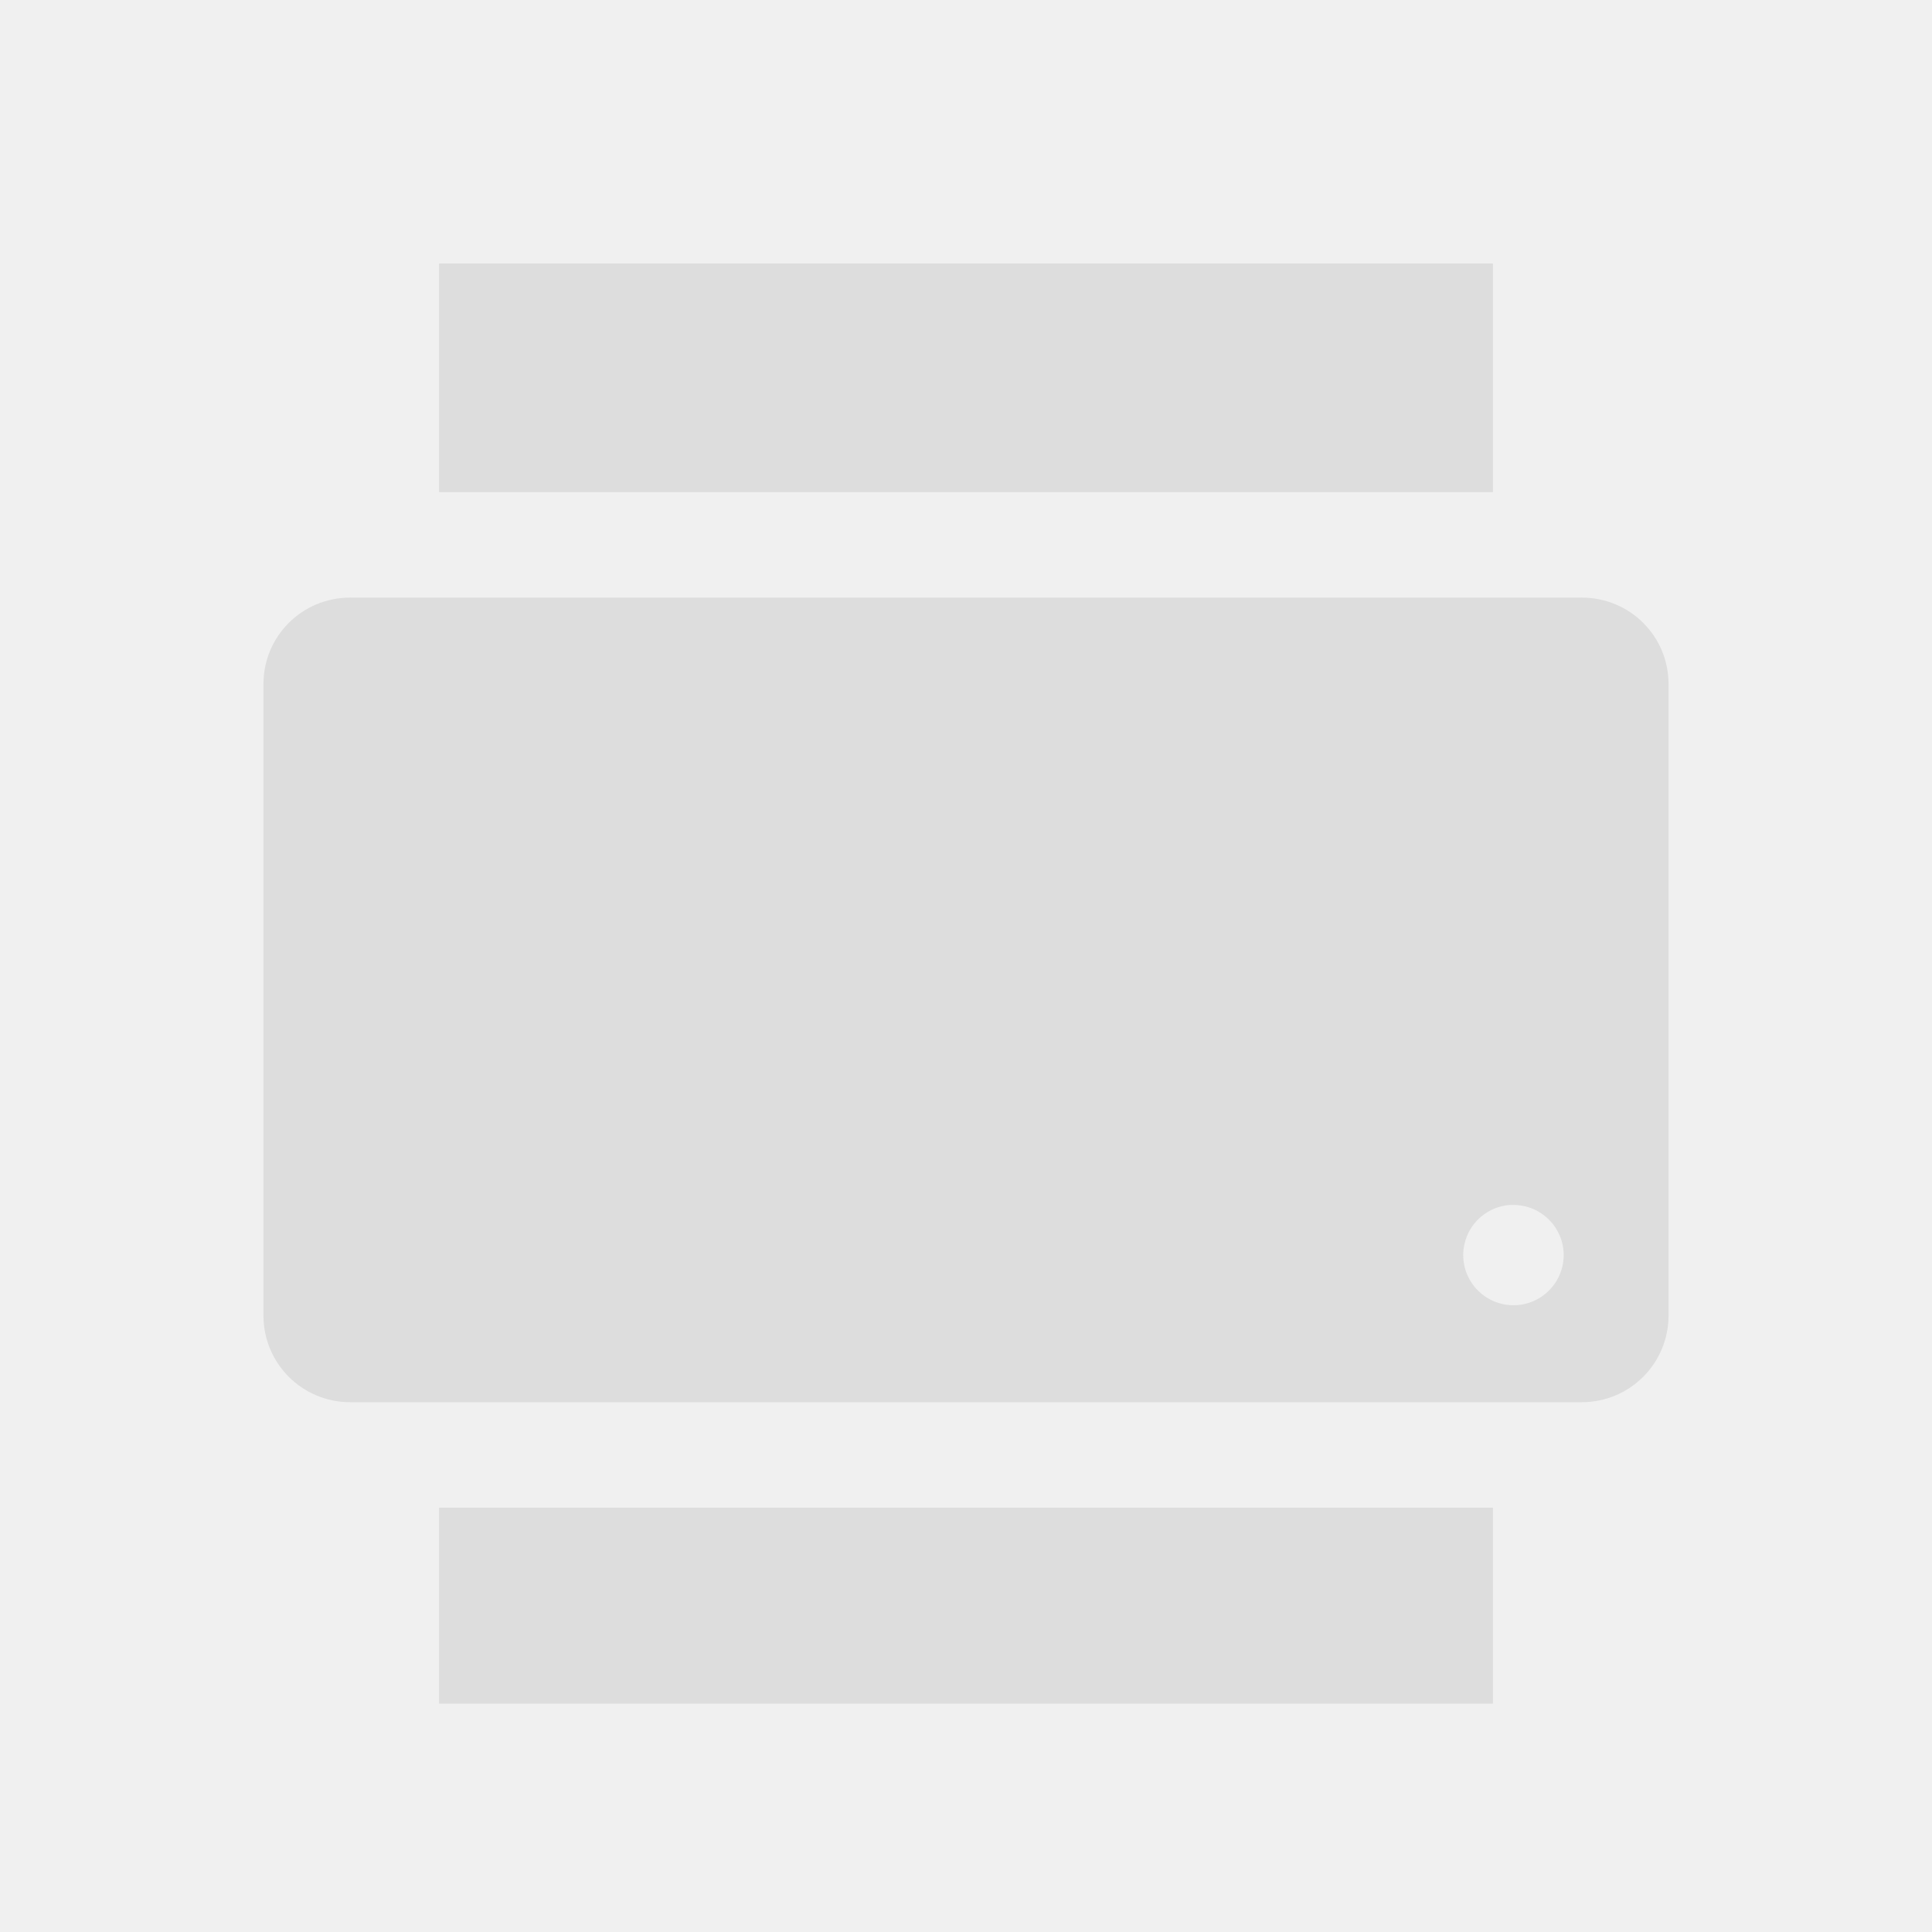
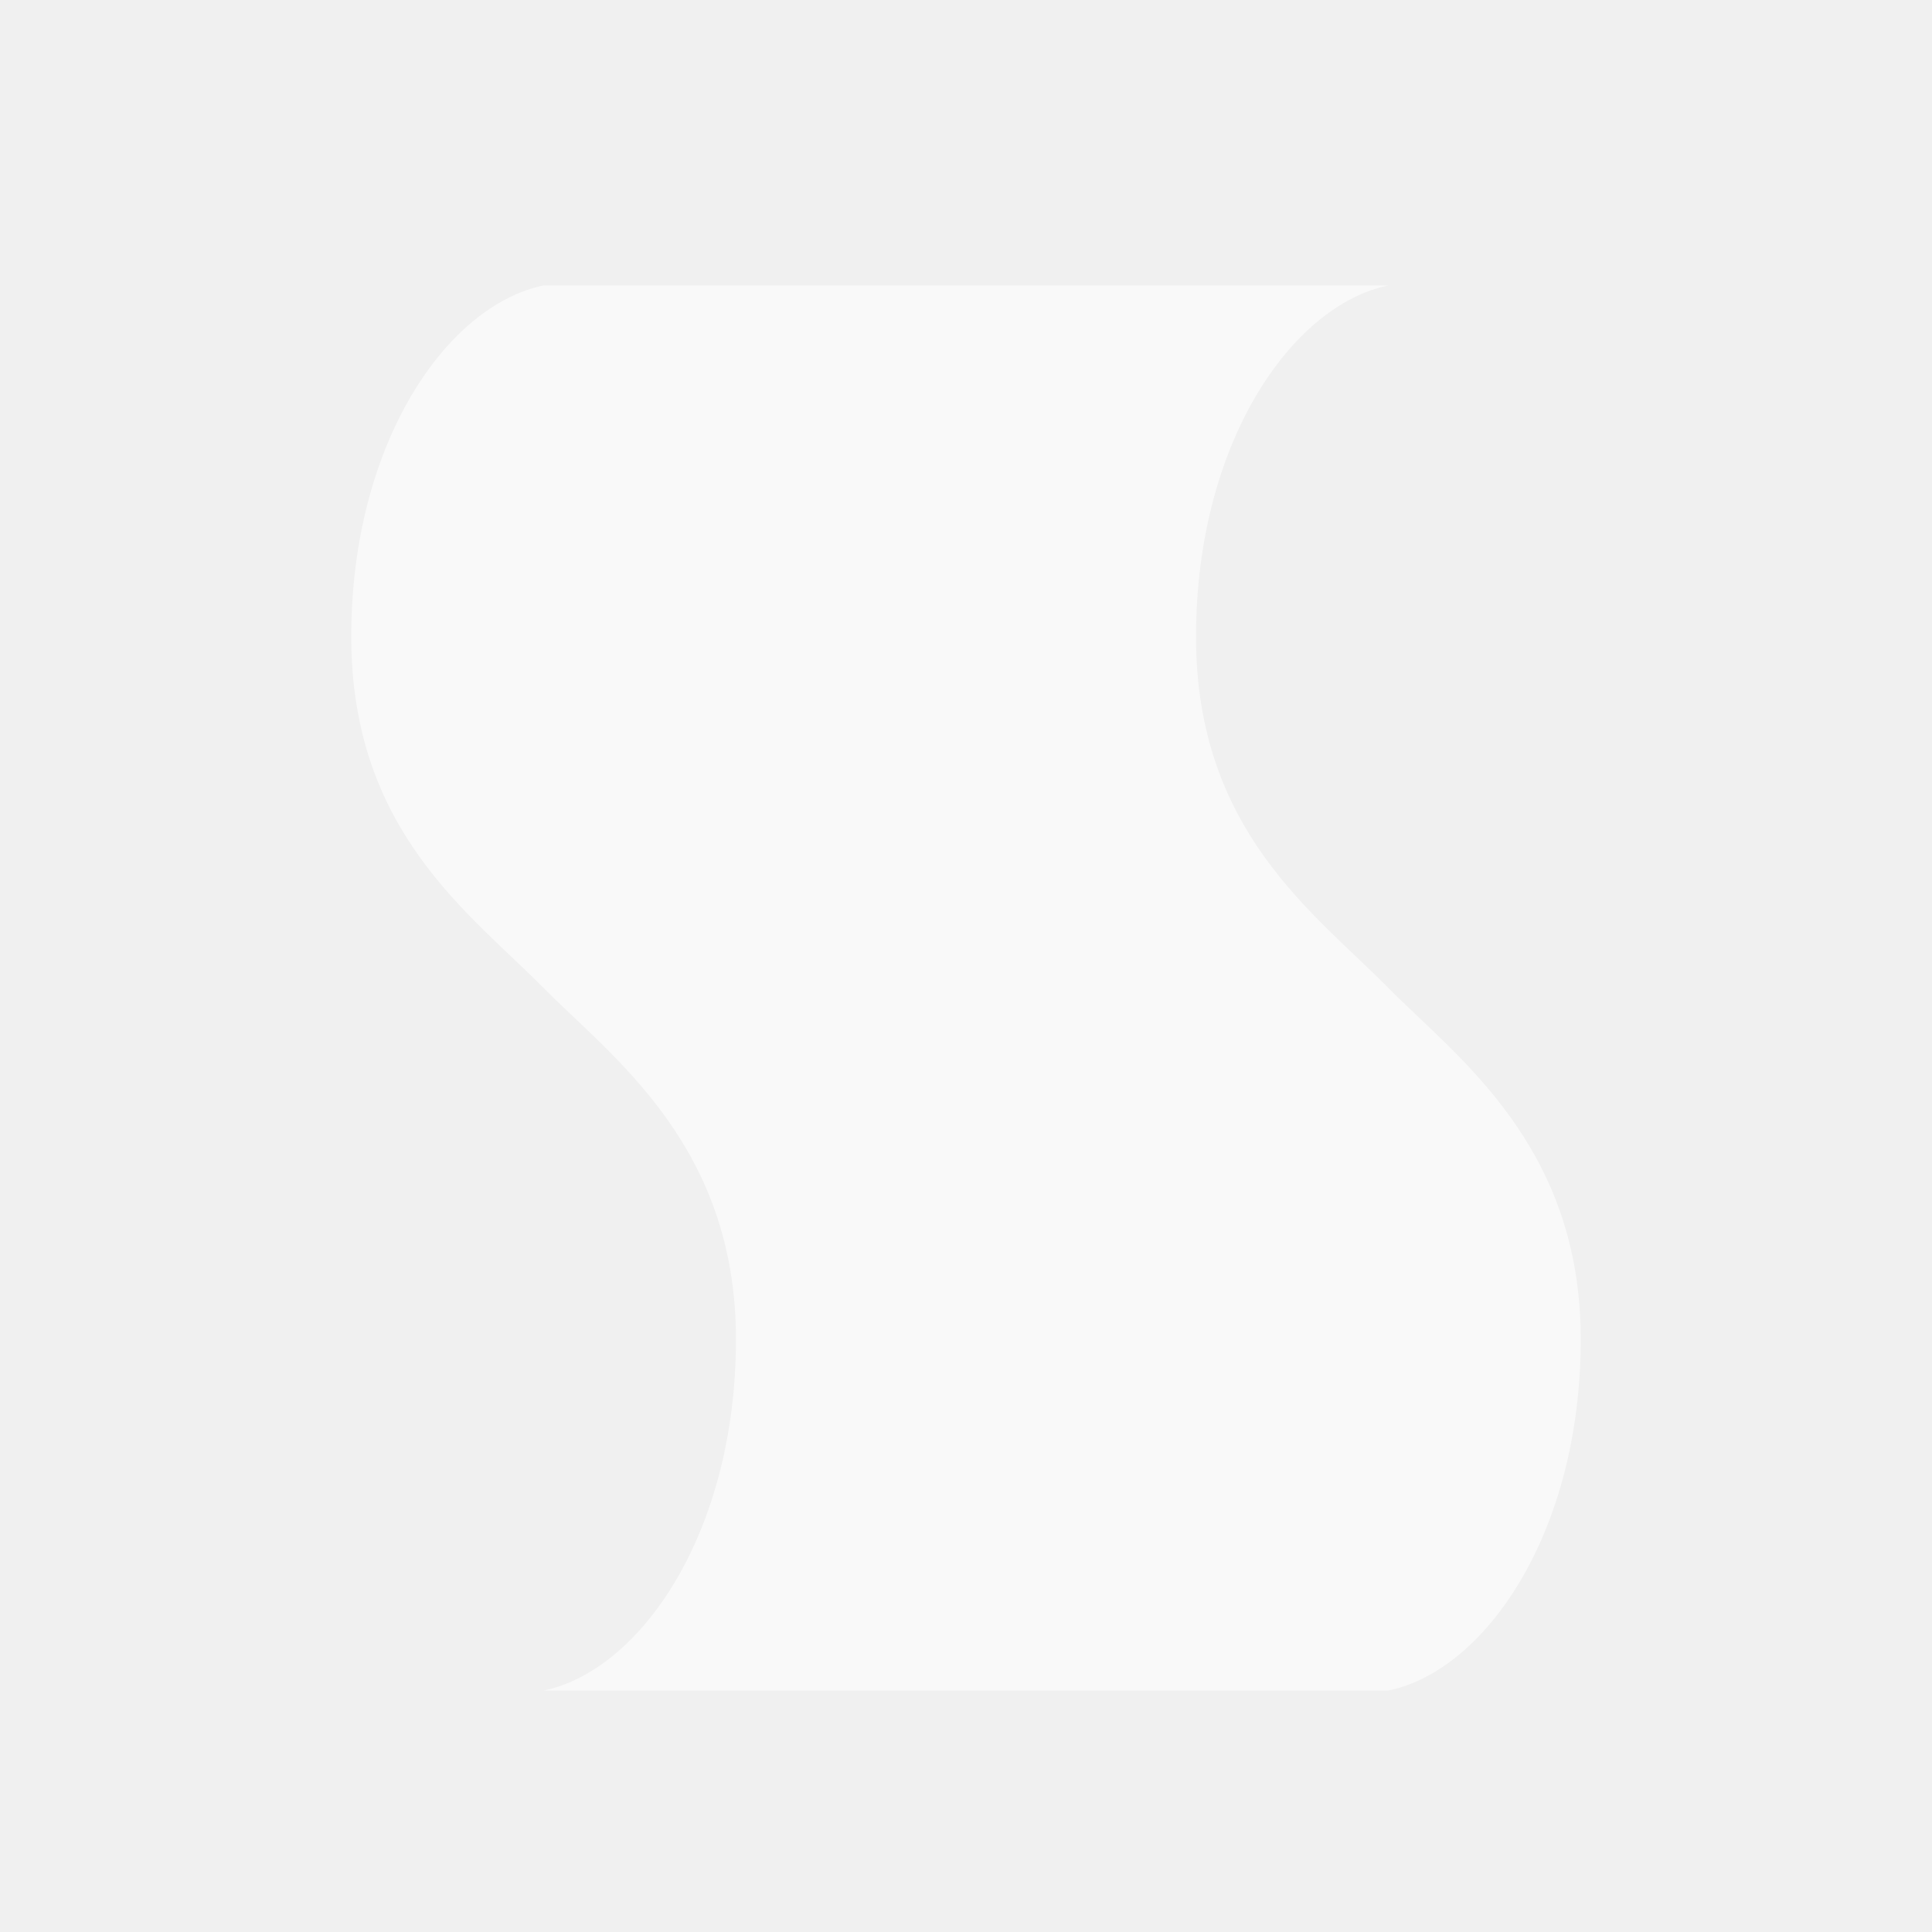
<svg xmlns="http://www.w3.org/2000/svg" width="22" height="22" viewBox="0 0 22 22" version="1.1" id="svg8">
  <defs id="ol-defs">
    <style id="current-color-scheme">      .ColorScheme-Text {
        color:#d0d0d0;
        stop-color:#d0d0d0;
      }
      .ColorScheme-Background {
        color:#212121;
        stop-color:#212121;
      }
      .ColorScheme-Highlight {
        color:#0039a9;
        stop-color:#0039a9;
      }
      .ColorScheme-ViewText {
        color:#d0d0d0;
        stop-color:#d0d0d0;
      }
      .ColorScheme-ViewBackground {
        color:#19191b;
        stop-color:#19191b;
      }
      .ColorScheme-ViewHover {
        color:#005cc7;
        stop-color:#005cc7;
      }
      .ColorScheme-ViewFocus{
        color:#002466;
        stop-color:#002466;
      }
      .ColorScheme-ButtonText {
        color:#d0d0d0;
        stop-color:#d0d0d0;
      }
      .ColorScheme-ButtonBackground {
        color:#232323;
        stop-color:#232323;                             
      }                                                 
      .ColorScheme-ButtonHover {                        
        color:#005cc7;                                  
        stop-color:#005cc7;                             
      }                                                 
      .ColorScheme-ButtonFocus{                         
        color:#0039a9;                                  
        stop-color:#0039a9;                             
      }</style>
    <style id="current-color-scheme-7">      .ColorScheme-Text {
        color:#d0d0d0;
        stop-color:#d0d0d0;
      }
      .ColorScheme-Background {
        color:#212121;
        stop-color:#212121;
      }
      .ColorScheme-Highlight {
        color:#0039a9;
        stop-color:#0039a9;
      }
      .ColorScheme-ViewText {
        color:#d0d0d0;
        stop-color:#d0d0d0;
      }
      .ColorScheme-ViewBackground {
        color:#19191b;
        stop-color:#19191b;
      }
      .ColorScheme-ViewHover {
        color:#005cc7;
        stop-color:#005cc7;
      }
      .ColorScheme-ViewFocus{
        color:#002466;
        stop-color:#002466;
      }
      .ColorScheme-ButtonText {
        color:#d0d0d0;
        stop-color:#d0d0d0;
      }
      .ColorScheme-ButtonBackground {
        color:#232323;
        stop-color:#232323;                             
      }                                                 
      .ColorScheme-ButtonHover {                        
        color:#005cc7;                                  
        stop-color:#005cc7;                             
      }                                                 
      .ColorScheme-ButtonFocus{                         
        color:#0039a9;                                  
        stop-color:#0039a9;                             
      }</style>
-     <style type="text/css" id="current-color-scheme-6">      .ColorScheme-Text {
+     <style type="text/css" id="current-color-scheme-6">
+       .ColorScheme-Text {
+         color:#f2f2f2;
+       }
+       </style>
+     <style id="current-color-scheme-75">      .ColorScheme-Text {
        color:#d0d0d0;
        stop-color:#d0d0d0;
      }
      .ColorScheme-Background {
        color:#212121;
        stop-color:#212121;
      }
      .ColorScheme-Highlight {
        color:#0039a9;
        stop-color:#0039a9;
      }
      .ColorScheme-ViewText {
        color:#d0d0d0;
        stop-color:#d0d0d0;
      }
      .ColorScheme-ViewBackground {
        color:#19191b;
        stop-color:#19191b;
      }
      .ColorScheme-ViewHover {
        color:#005cc7;
        stop-color:#005cc7;
      }
      .ColorScheme-ViewFocus{
        color:#002466;
        stop-color:#002466;
      }
      .ColorScheme-ButtonText {
-         color:#d0d0d0;                                                             
-         stop-color:#d0d0d0;                                                        
-       }                                                                            
-       .ColorScheme-ButtonBackground {                                              
-         color:#232323;                                                             
-         stop-color:#232323;                                                        
-       }                                                                            
-       .ColorScheme-ButtonHover {                                                   
-         color:#005cc7;                                                             
-         stop-color:#005cc7;                                                        
-       }                                                                            
-       .ColorScheme-ButtonFocus{                                                    
-         color:#0039a9;                                                             
-         stop-color:#0039a9;                                                        
-       } </style>
-     <style type="text/css" id="current-color-scheme-5">      .ColorScheme-Text {
        color:#d0d0d0;
        stop-color:#d0d0d0;
      }
-       .ColorScheme-Background {
-         color:#212121;
-         stop-color:#212121;
-       }
-       .ColorScheme-Highlight {
-         color:#0039a9;
-         stop-color:#0039a9;
-       }
-       .ColorScheme-ViewText {
-         color:#d0d0d0;
-         stop-color:#d0d0d0;
-       }
-       .ColorScheme-ViewBackground {
-         color:#19191b;
-         stop-color:#19191b;
-       }
-       .ColorScheme-ViewHover {
-         color:#005cc7;
-         stop-color:#005cc7;
-       }
-       .ColorScheme-ViewFocus{
-         color:#002466;
-         stop-color:#002466;
-       }
-       .ColorScheme-ButtonText {
-         color:#d0d0d0;                                                             
-         stop-color:#d0d0d0;                                                        
-       }                                                                            
-       .ColorScheme-ButtonBackground {                                              
-         color:#232323;                                                             
-         stop-color:#232323;                                                        
-       }                                                                            
-       .ColorScheme-ButtonHover {                                                   
-         color:#005cc7;                                                             
-         stop-color:#005cc7;                                                        
-       }                                                                            
-       .ColorScheme-ButtonFocus{                                                    
-         color:#0039a9;                                                             
-         stop-color:#0039a9;                                                        
-       } </style>
+       .ColorScheme-ButtonBackground {
+         color:#232323;
+         stop-color:#232323;                             
+       }                                                 
+       .ColorScheme-ButtonHover {                        
+         color:#005cc7;                                  
+         stop-color:#005cc7;                             
+       }                                                 
+       .ColorScheme-ButtonFocus{                         
+         color:#0039a9;                                  
+         stop-color:#0039a9;                             
+       }</style>
  </defs>
-   <g id="g4890">
-     <rect style="vector-effect:none;fill:none;stroke-width:3;stroke-linecap:round" id="rect4264" width="22" height="22" x="0" y="0" />
-     <path id="rect4916" d="M 5,3 V 5.604 H 17 V 3 Z M 3.988,6.805 C 3.441,6.805 3,7.243 3,7.791 v 7.188 c 0,0.548 0.441,0.988 0.988,0.988 H 18.012 C 18.559,15.967 19,15.526 19,14.979 V 7.791 C 19,7.243 18.559,6.805 18.012,6.805 Z M 17.193,13.721 a 0.572,0.572 0 0 1 0.041,0 0.572,0.572 0 0 1 0.572,0.572 0.572,0.572 0 0 1 -0.572,0.57 0.572,0.572 0 0 1 -0.572,-0.57 0.572,0.572 0 0 1 0.531,-0.572 z M 5,17.168 v 2.232 h 12 v -2.232 z" style="opacity:0.6;fill:#d0d0d0;stroke-width:7.927" />
+   <g id="g4301" transform="scale(1.375)">
+     <rect y="0" x="0" height="16" width="16" id="rect4264" style="vector-effect:none;fill:none;stroke-width:2.182;stroke-linecap:round" />
+     <path style="opacity:0.6;vector-effect:none;fill:#ffffff;stroke:none;stroke-width:0.732;stroke-linecap:square;stroke-miterlimit:4;stroke-dasharray:none" d="m 11.498,14 c 0.798,-0.163 1.593,-1.302 1.593,-2.909 0,-1.607 -1.029,-2.338 -1.593,-2.909 C 10.884,7.56 9.905,6.879 9.905,5.273 c 0,-1.607 0.795,-2.746 1.593,-2.909 l -6.996,-1e-7 C 3.704,2.527 2.909,3.666 2.909,5.273 c 0,1.607 0.979,2.288 1.593,2.909 0.564,0.571 1.593,1.302 1.593,2.909 0,1.607 -0.795,2.746 -1.593,2.909 z" id="path4290" />
  </g>
</svg>
